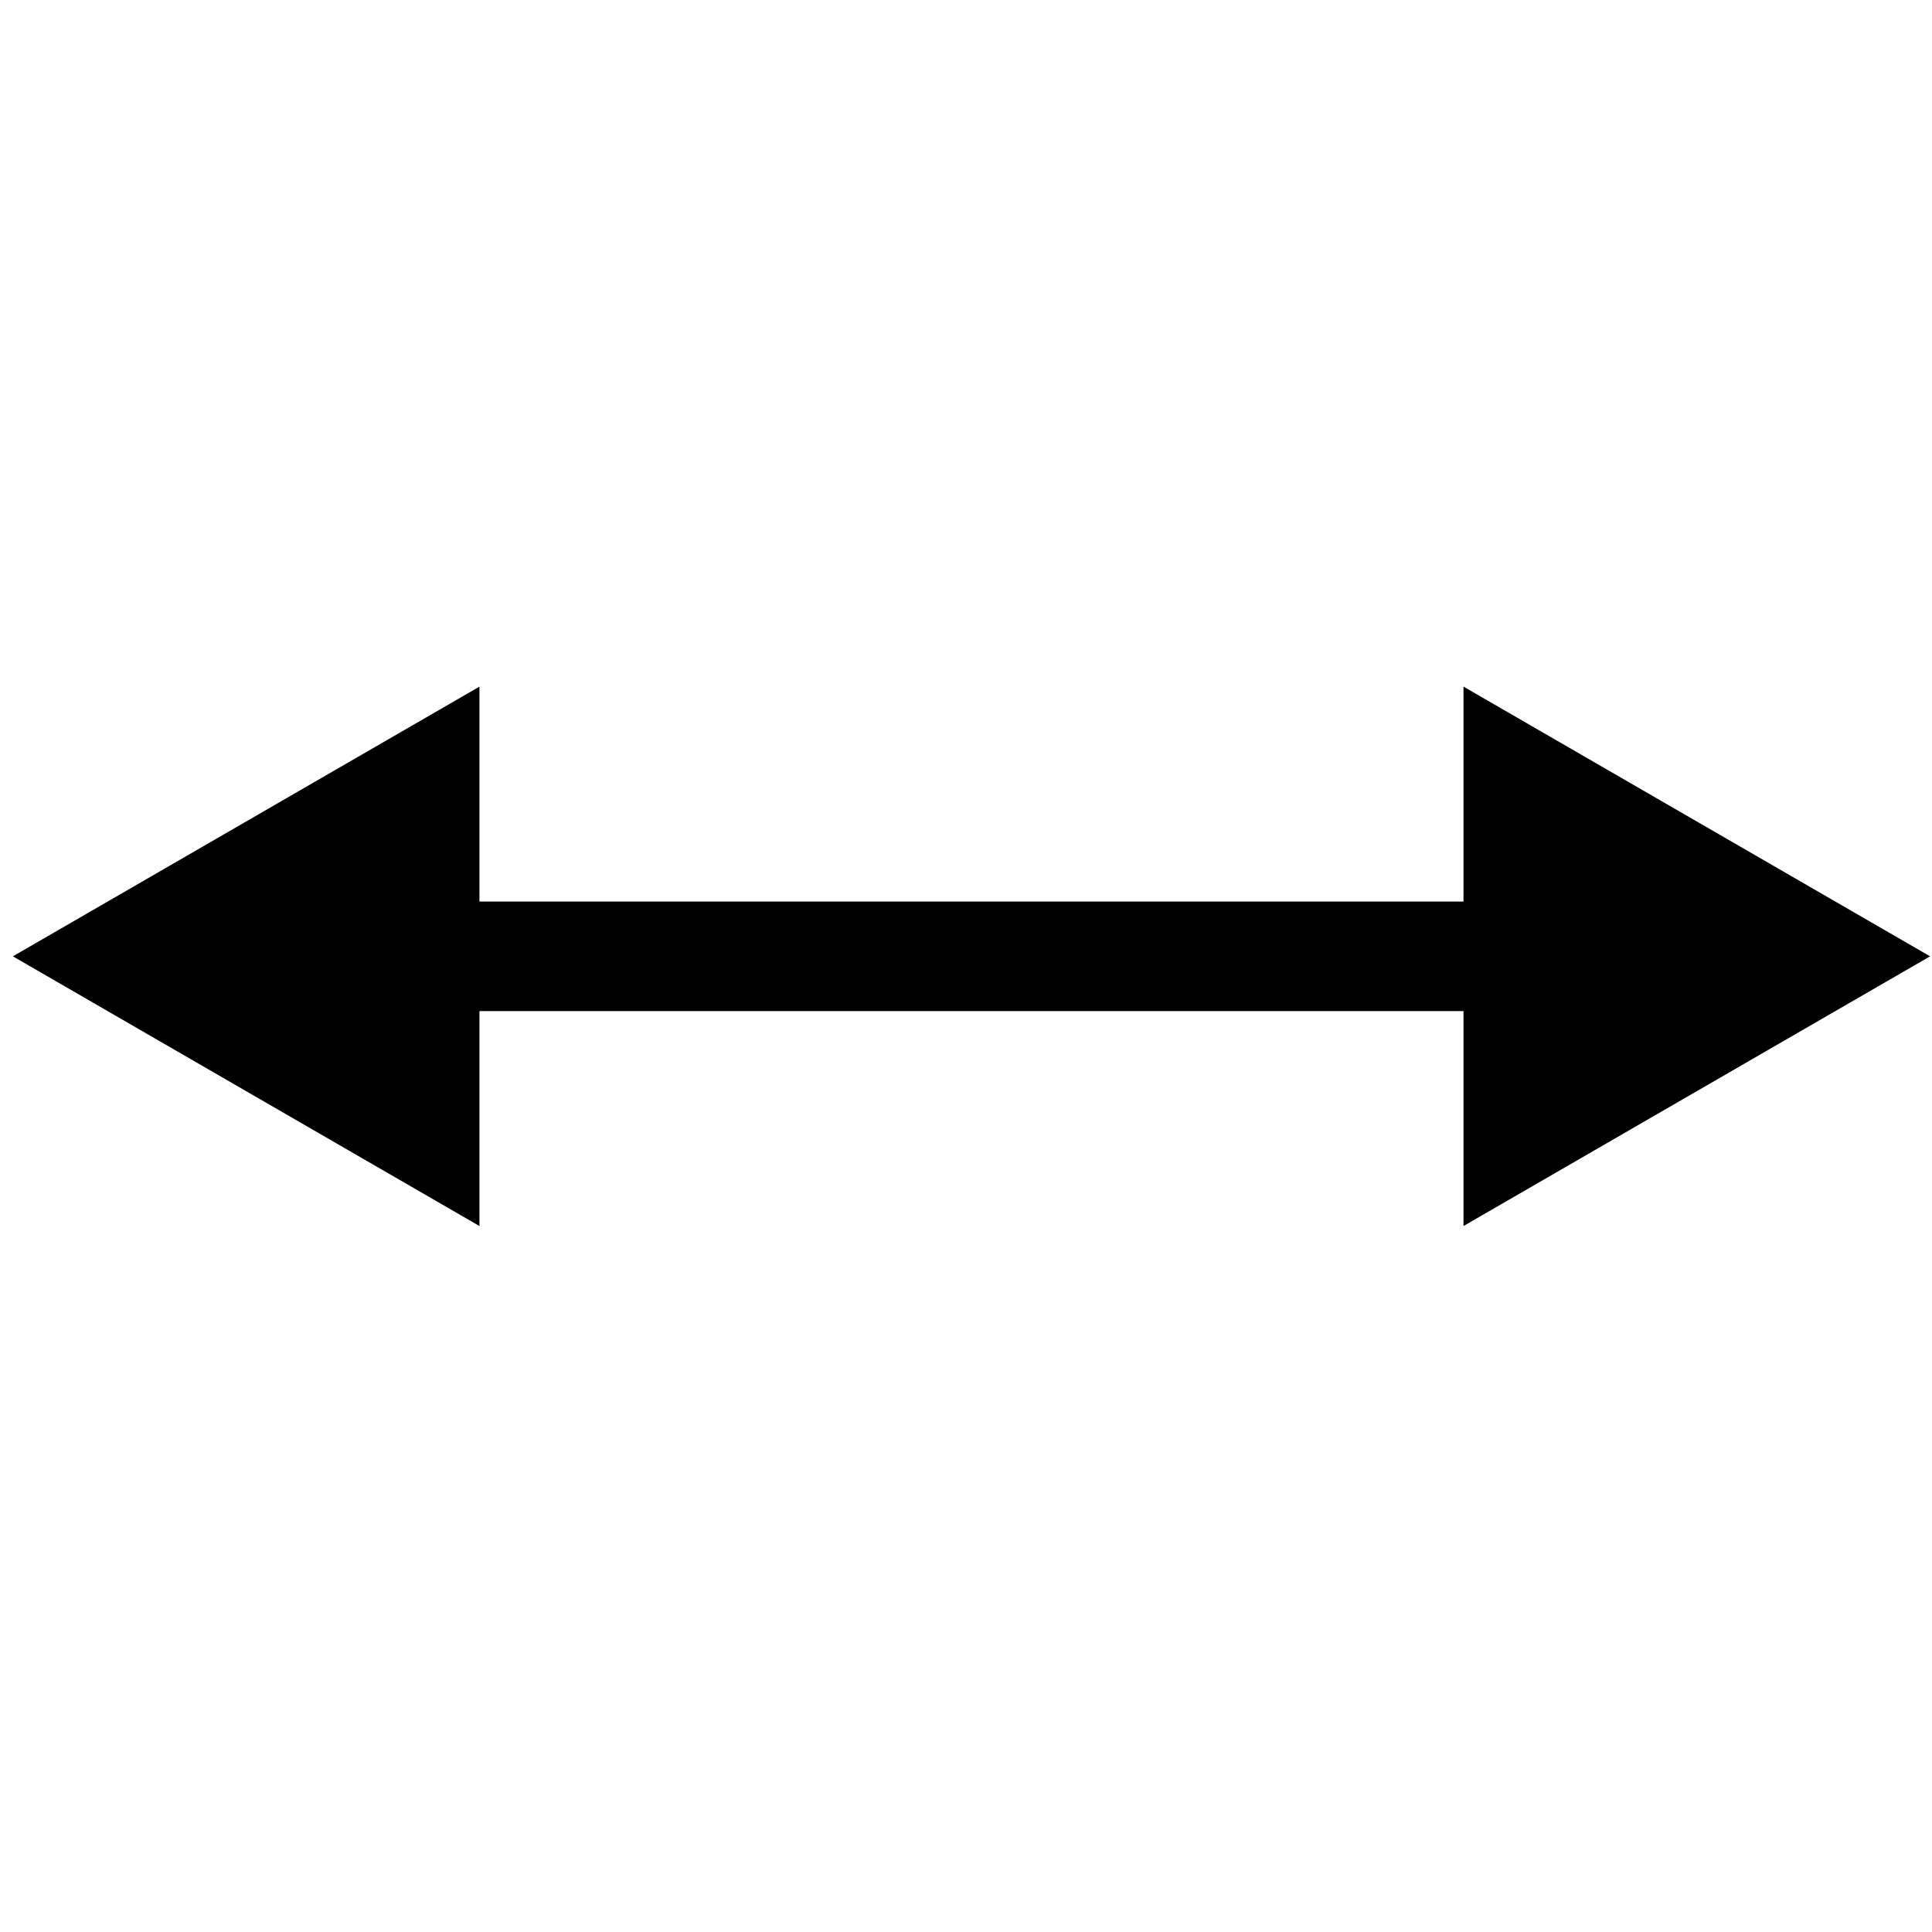
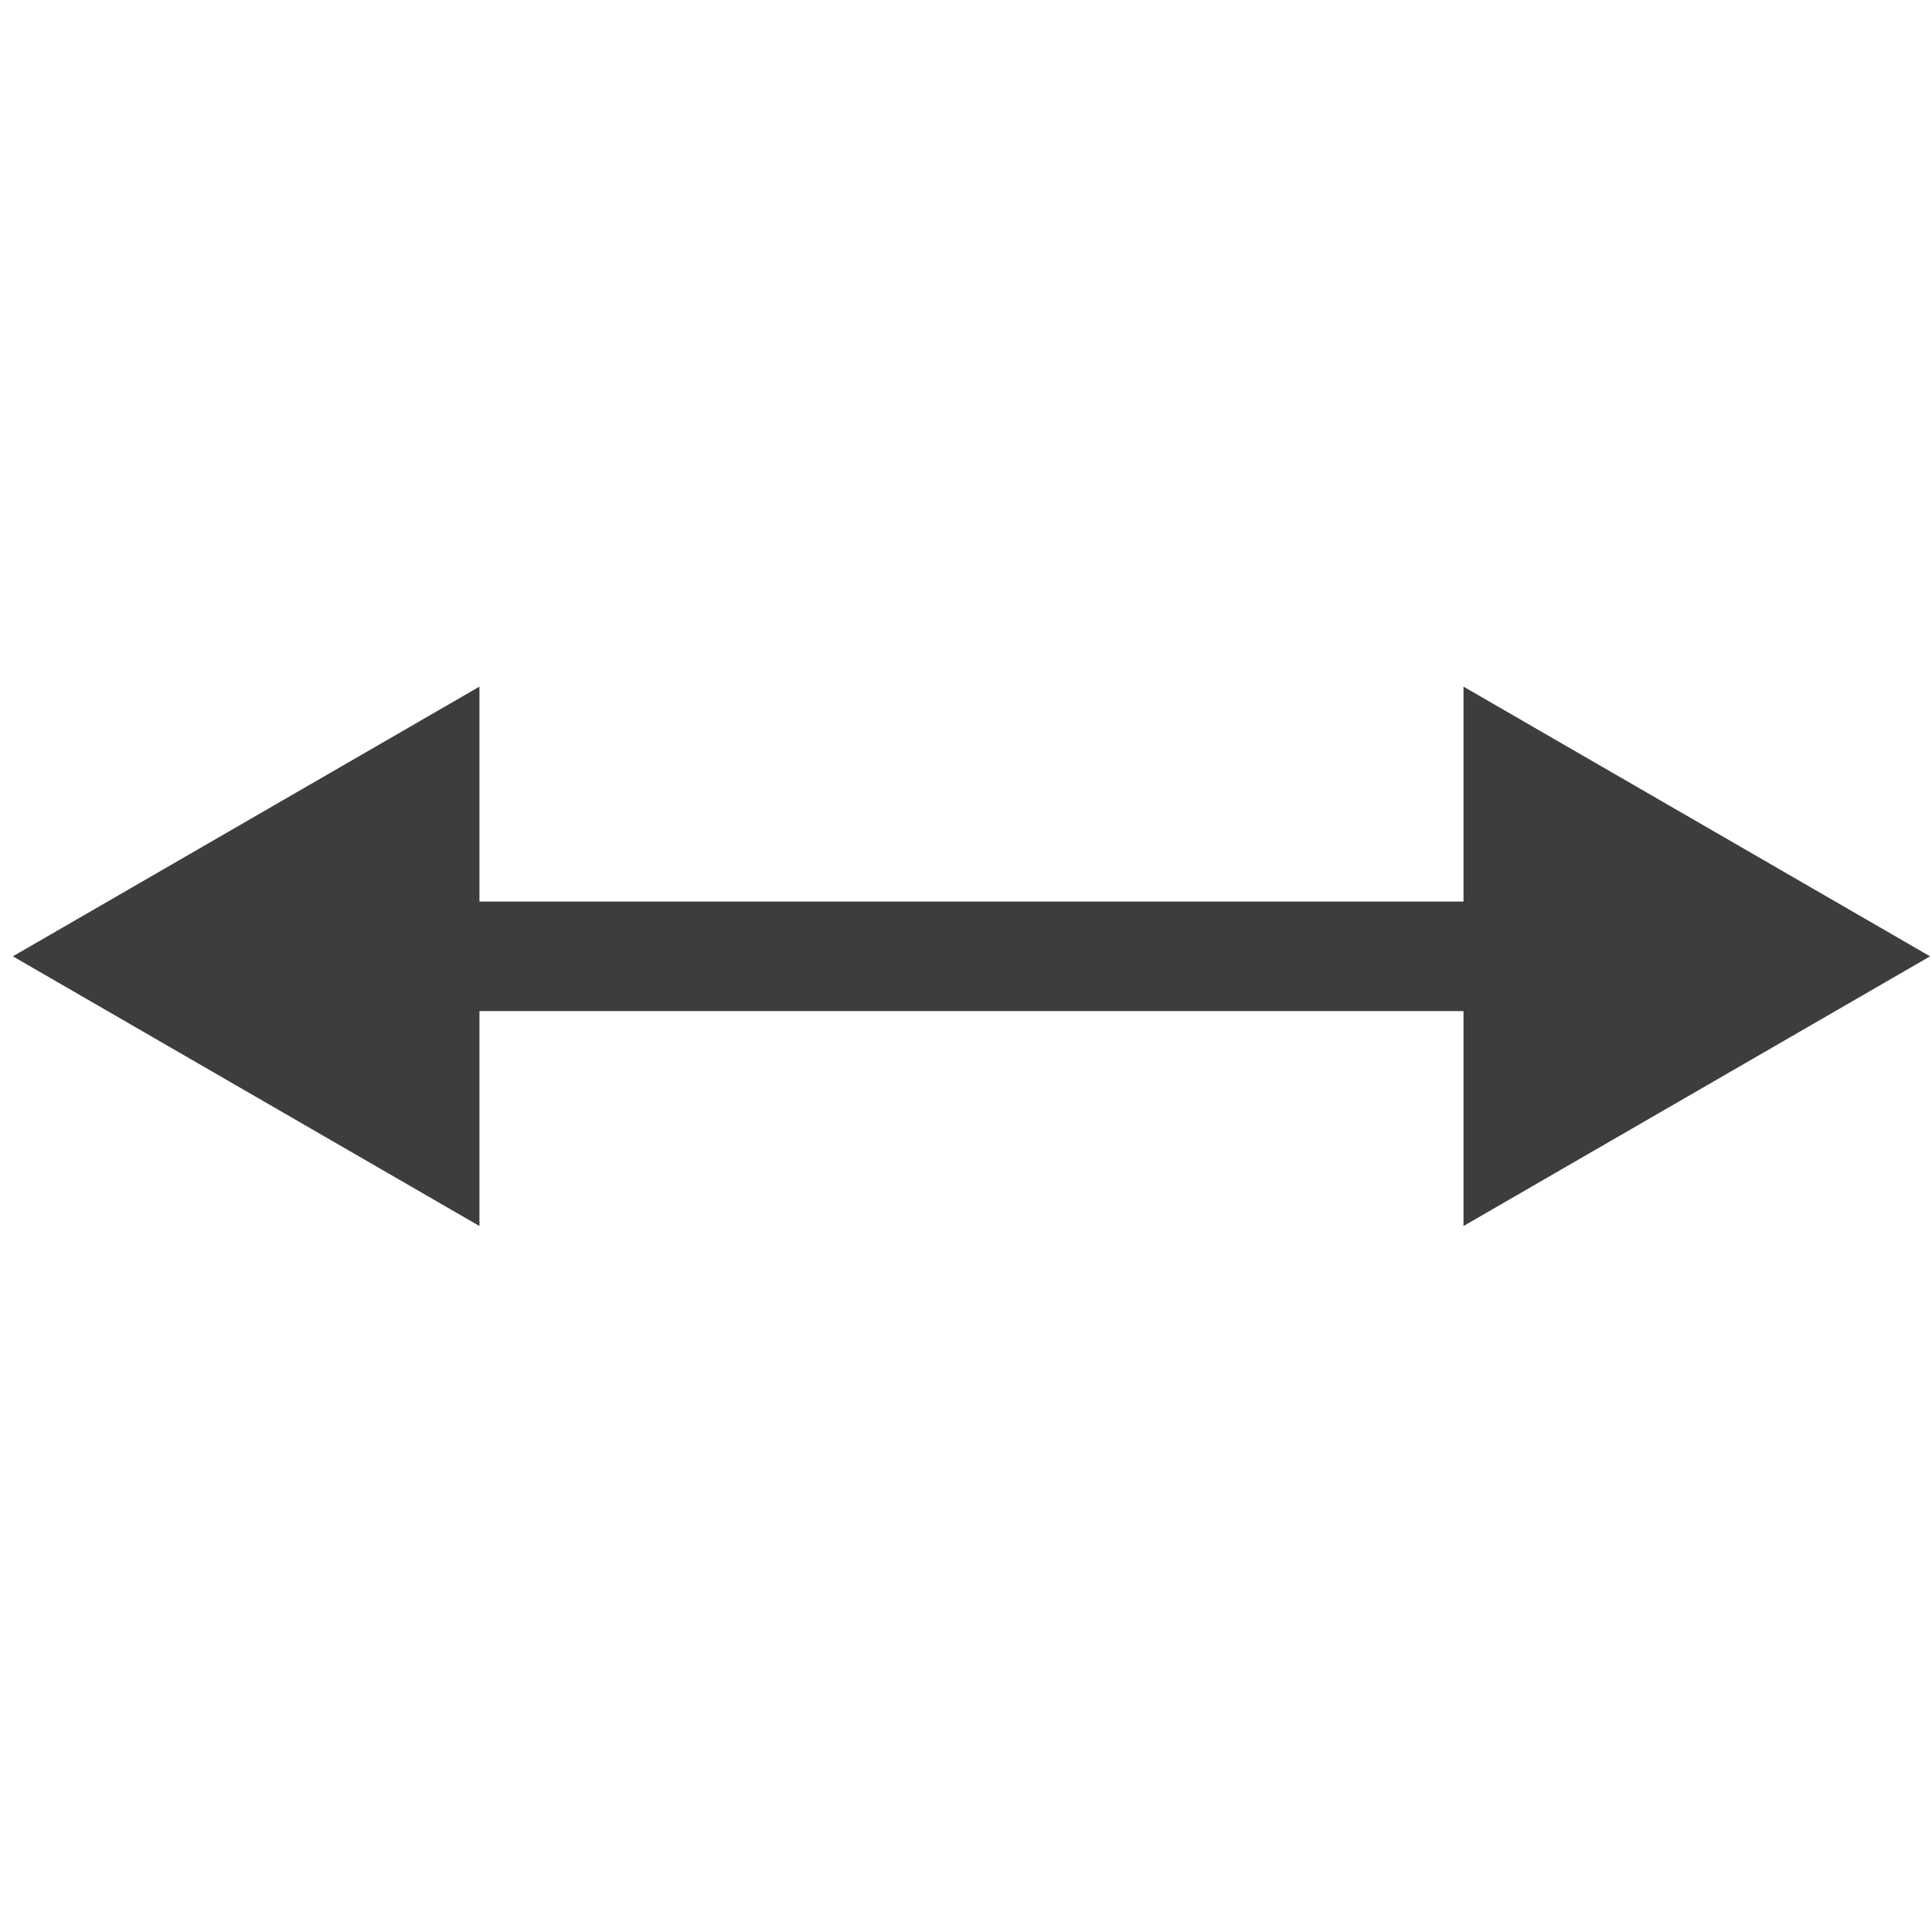
<svg xmlns="http://www.w3.org/2000/svg" width="16" height="16" viewBox="0 0 4.233 4.233" version="1.1" id="svg8">
  <defs id="defs2">
    <marker orient="auto" refY="0.0" refX="0.0" id="TriangleOutM" style="overflow:visible">
-       <path id="path962" d="M 5.77,0.0 L -2.88,5.0 L -2.88,-5.0 L 5.77,0.0 z " style="fill-rule:evenodd;stroke:#000000;stroke-width:1pt;stroke-opacity:1;fill:#000000;fill-opacity:1" transform="scale(0.4)" />
+       <path id="path962" d="M 5.77,0.0 L -2.88,5.0 L -2.88,-5.0 L 5.77,0.0 z " style="fill-rule:evenodd;stroke:#3d3d3d;stroke-width:1pt;stroke-opacity:1;fill:#3d3d3d;fill-opacity:1" transform="scale(0.4)" />
    </marker>
    <marker orient="auto" refY="0.0" refX="0.0" id="TriangleInM" style="overflow:visible">
-       <path id="path953" d="M 5.77,0.0 L -2.88,5.0 L -2.88,-5.0 L 5.77,0.0 z " style="fill-rule:evenodd;stroke:#000000;stroke-width:1pt;stroke-opacity:1;fill:#000000;fill-opacity:1" transform="scale(-0.4)" />
+       <path id="path953" d="M 5.77,0.0 L -2.88,5.0 L -2.88,-5.0 L 5.77,0.0 z " style="fill-rule:evenodd;stroke:#3d3d3d;stroke-width:1pt;stroke-opacity:1;fill:#3d3d3d;fill-opacity:1" transform="scale(-0.4)" />
    </marker>
    <marker orient="auto" refY="0.0" refX="0.0" id="TriangleOutL" style="overflow:visible">
      <path id="path959" d="M 5.77,0.0 L -2.88,5.0 L -2.88,-5.0 L 5.77,0.0 z " style="fill-rule:evenodd;stroke:#000000;stroke-width:1pt;stroke-opacity:1;fill:#000000;fill-opacity:1" transform="scale(0.8)" />
    </marker>
    <marker orient="auto" refY="0.0" refX="0.0" id="TriangleInL" style="overflow:visible">
      <path id="path950" d="M 5.77,0.0 L -2.88,5.0 L -2.88,-5.0 L 5.77,0.0 z " style="fill-rule:evenodd;stroke:#000000;stroke-width:1pt;stroke-opacity:1;fill:#000000;fill-opacity:1" transform="scale(-0.8)" />
    </marker>
  </defs>
  <g id="layer1" transform="translate(0,-292.7667)">
-     <path style="fill:none;stroke:#000000;stroke-width:0.24;stroke-linecap:butt;stroke-linejoin:miter;stroke-miterlimit:4;stroke-dasharray:none;stroke-opacity:1;marker-start:url(#TriangleInM);marker-end:url(#TriangleOutM)" d="M 0.71,294.862 H 3.547" id="path815" />
+     <path style="fill:none;stroke:#3d3d3d;stroke-width:0.24;stroke-linecap:butt;stroke-linejoin:miter;stroke-miterlimit:4;stroke-dasharray:none;stroke-opacity:1;marker-start:url(#TriangleInM);marker-end:url(#TriangleOutM)" d="M 0.71,294.862 H 3.547" id="path815" />
  </g>
</svg>
